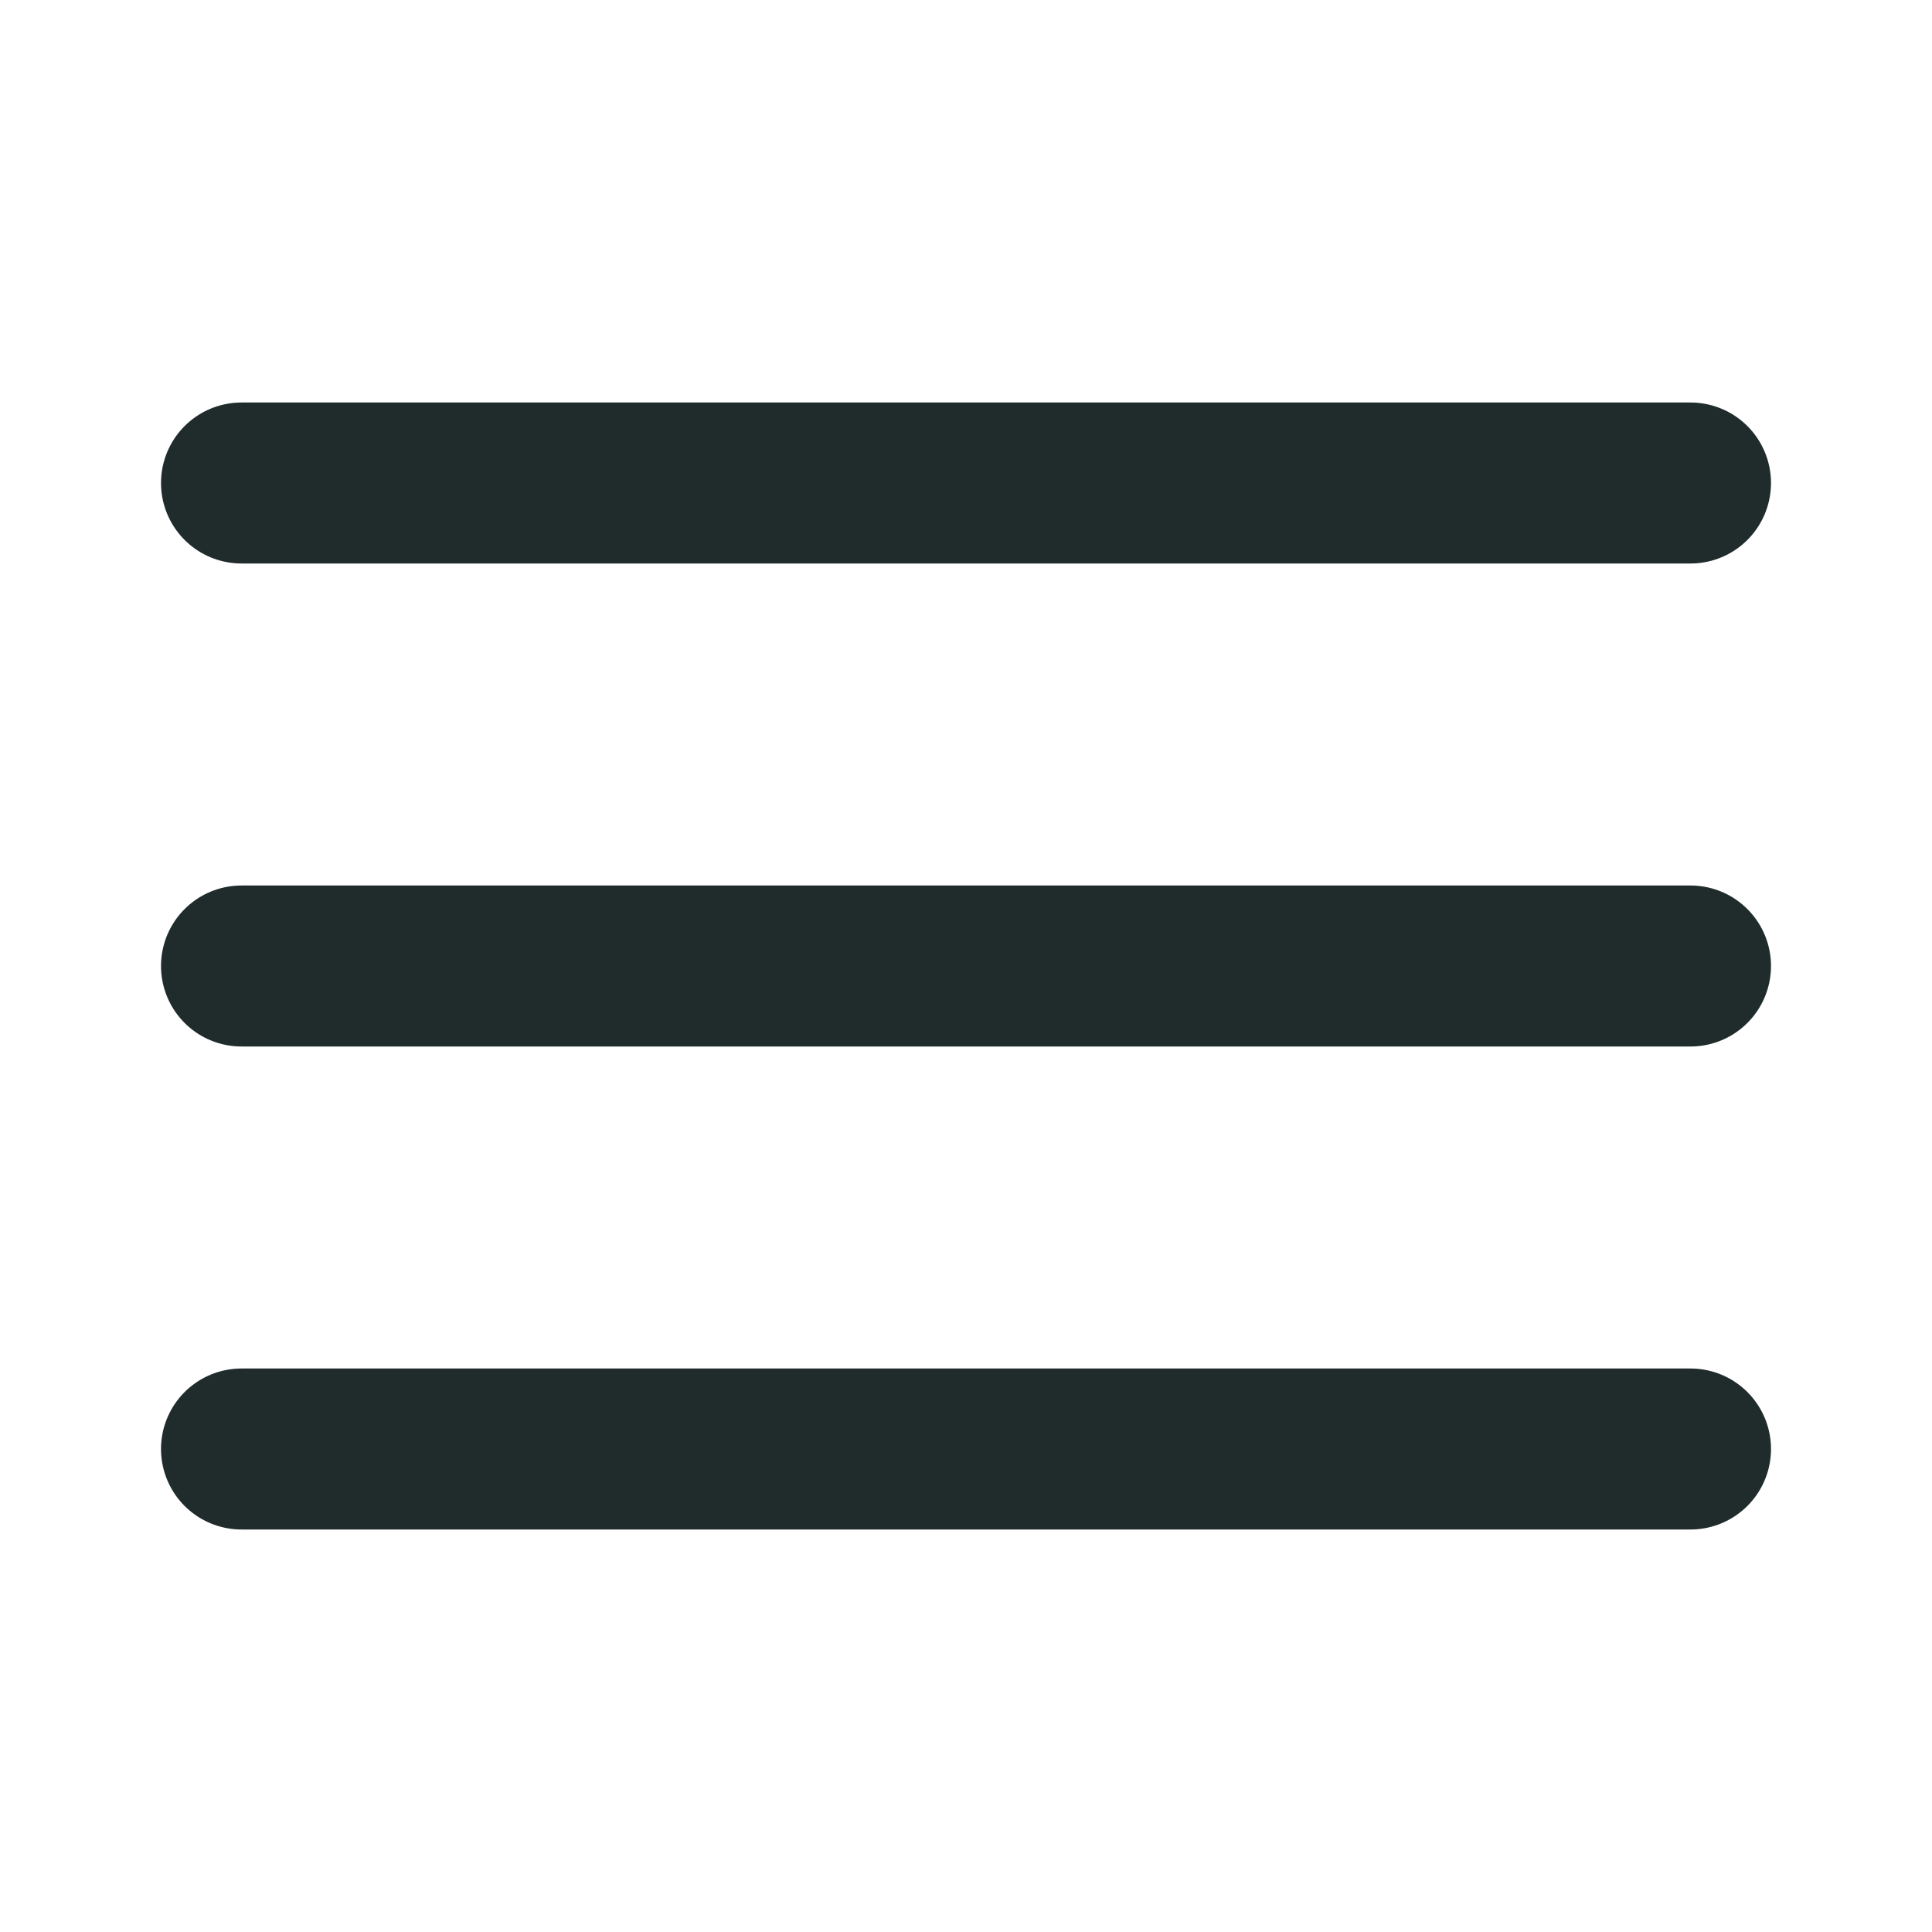
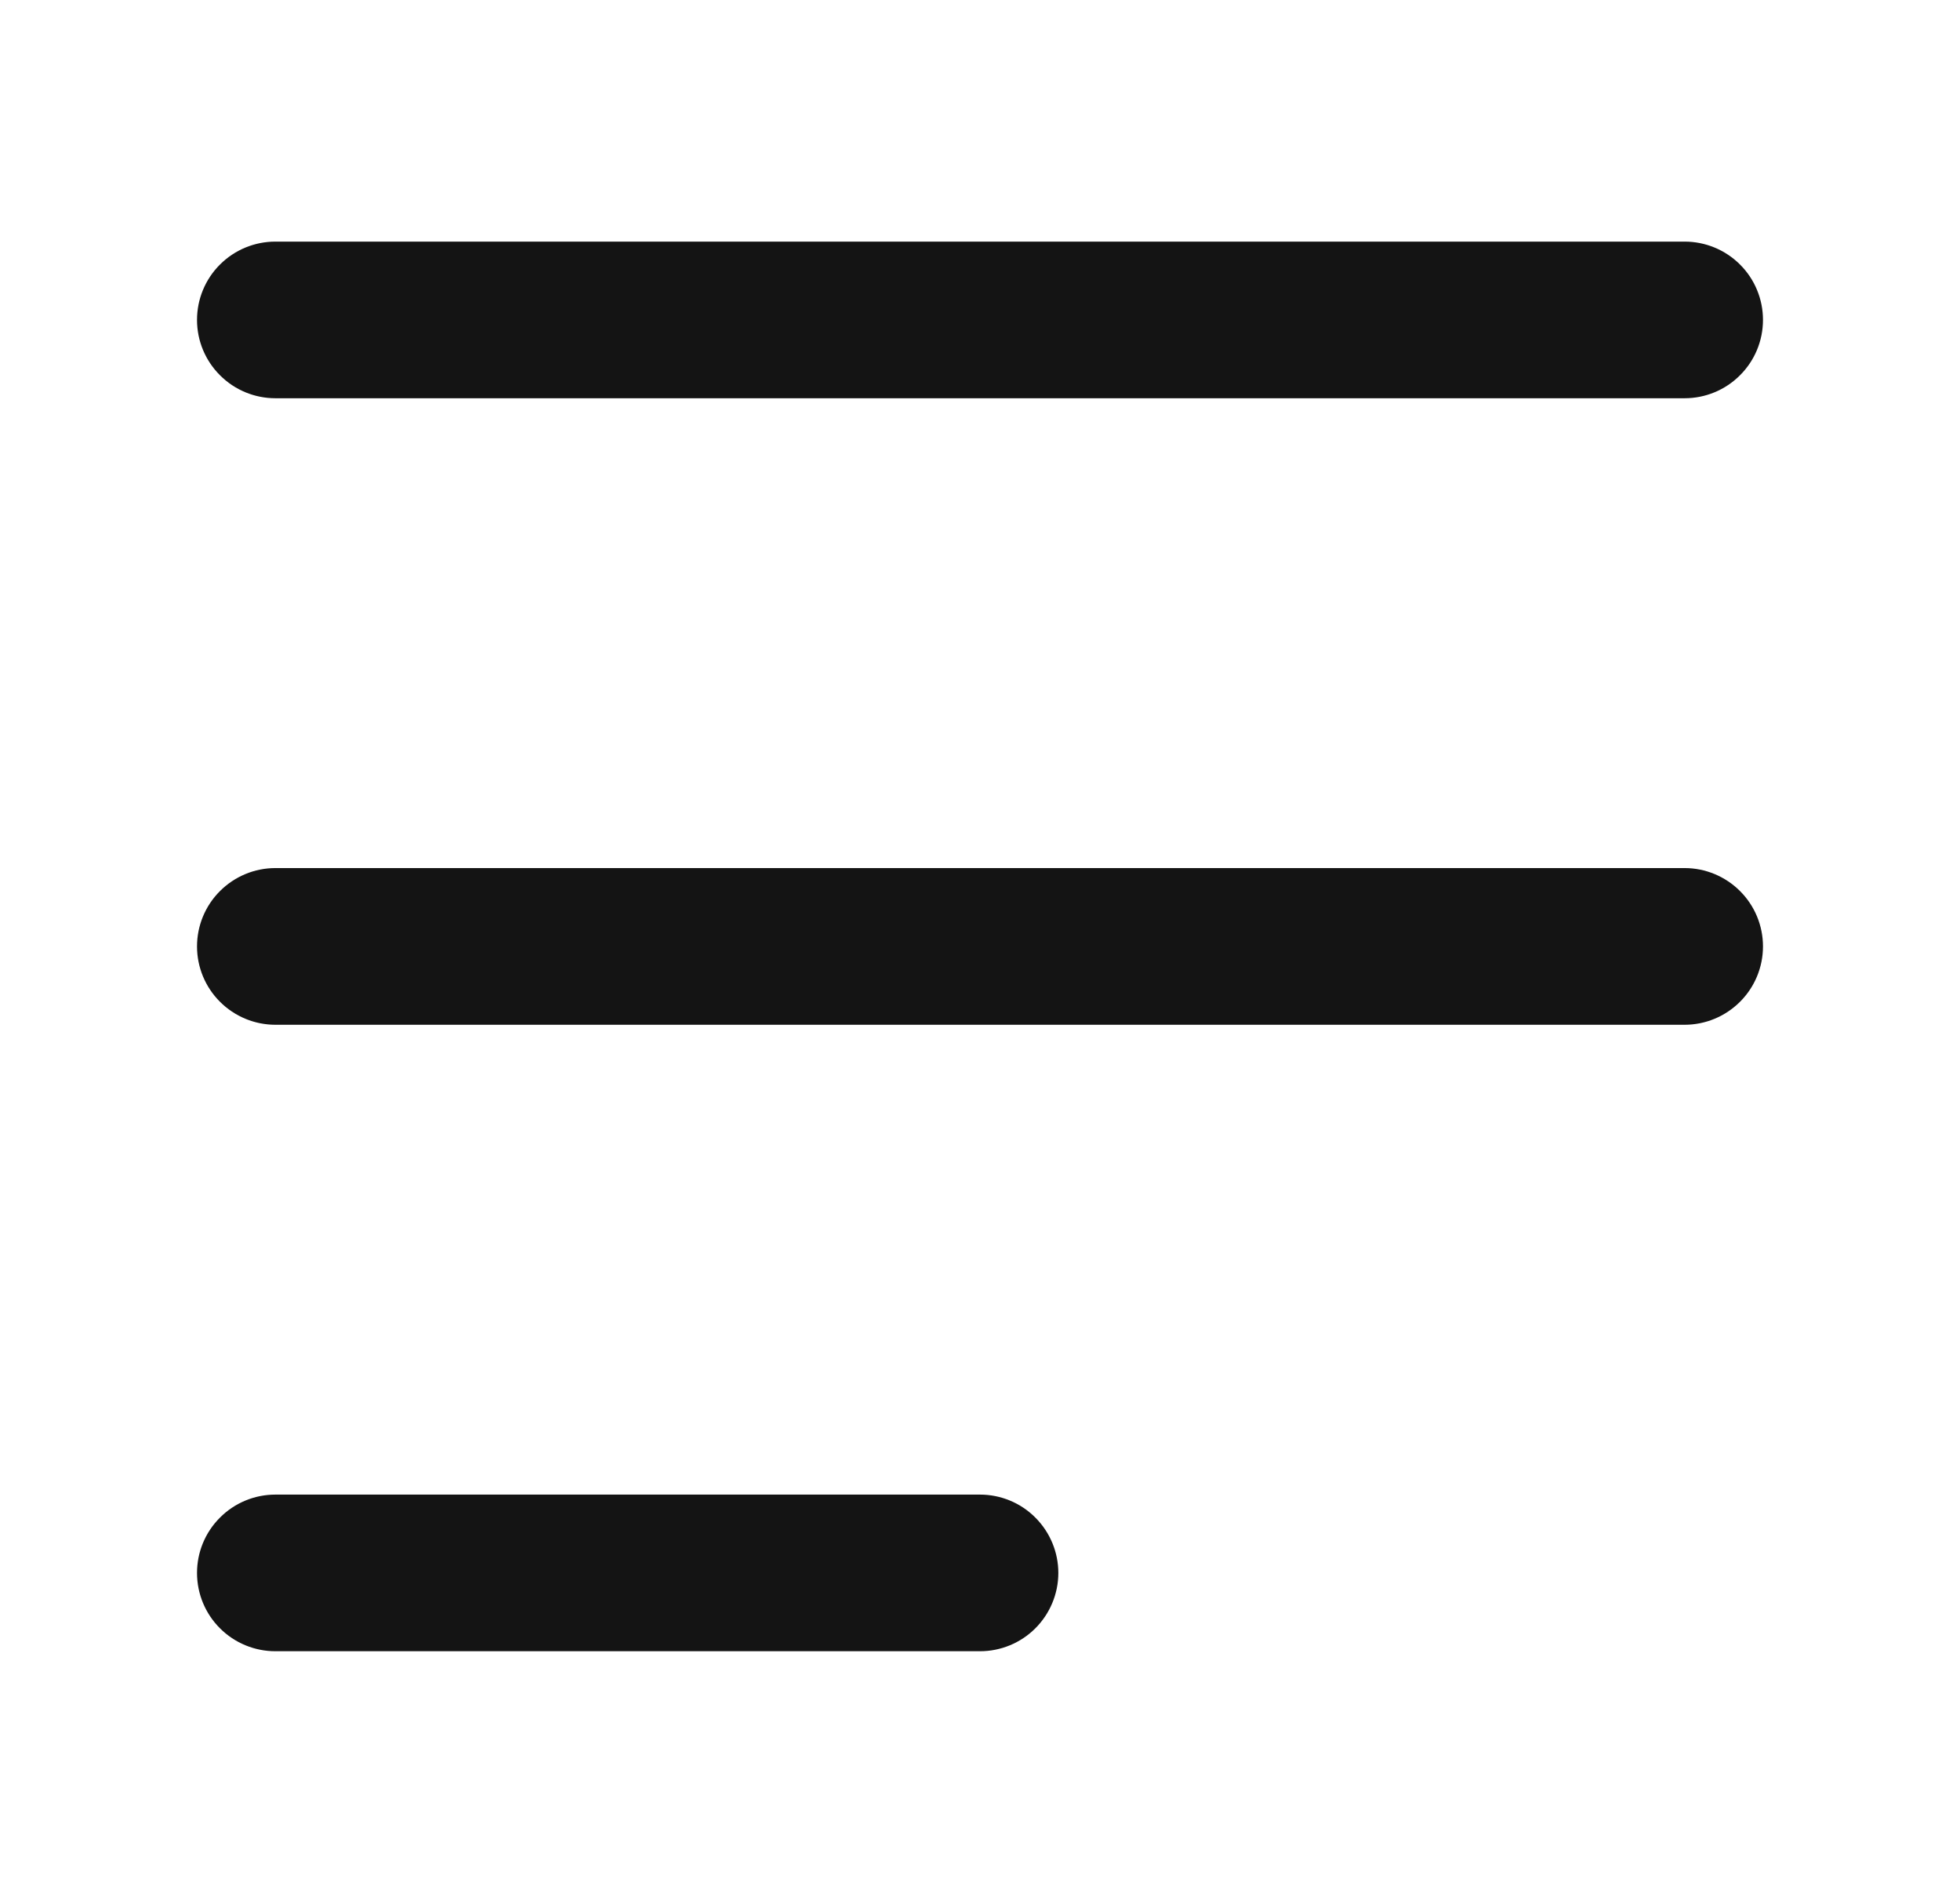
- <svg xmlns="http://www.w3.org/2000/svg" width="24" height="24" viewBox="0 0 24 24" fill="none" stroke="#202c2c" stroke-width="2" stroke-linecap="round" stroke-linejoin="round" class="feather feather-menu">
-   <line x1="3" y1="12" x2="21" y2="12" />
-   <line x1="3" y1="6" x2="21" y2="6" />
-   <line x1="3" y1="18" x2="21" y2="18" />
+ <svg xmlns="http://www.w3.org/2000/svg" width="29" height="28" viewBox="0 0 29 28" fill="none">
+   <path d="M24.926 3.574H4.074C3.767 3.574 3.472 3.696 3.255 3.913C3.037 4.13 2.915 4.425 2.915 4.732C2.915 5.04 3.037 5.334 3.255 5.551C3.472 5.769 3.767 5.891 4.074 5.891H24.926C25.233 5.891 25.528 5.769 25.745 5.551C25.963 5.334 26.085 5.04 26.085 4.732C26.085 4.425 25.963 4.13 25.745 3.913C25.528 3.696 25.233 3.574 24.926 3.574Z" fill="#141414" />
+   <path d="M26.085 14C26.085 13.693 25.963 13.398 25.745 13.181C25.528 12.964 25.233 12.841 24.926 12.841H4.074C3.767 12.841 3.472 12.964 3.255 13.181C3.037 13.398 2.915 13.693 2.915 14C2.915 14.307 3.037 14.602 3.255 14.819C3.472 15.036 3.767 15.159 4.074 15.159H24.926C25.233 15.159 25.528 15.036 25.745 14.819C25.963 14.602 26.085 14.307 26.085 14Z" fill="#141414" />
+   <path d="M14.5 22.109H4.074C3.767 22.109 3.472 22.231 3.255 22.449C3.037 22.666 2.915 22.96 2.915 23.268C2.915 23.575 3.037 23.87 3.255 24.087C3.472 24.304 3.767 24.426 4.074 24.426H14.5C14.807 24.426 15.102 24.304 15.319 24.087C15.536 23.87 15.659 23.575 15.659 23.268C15.659 22.96 15.536 22.666 15.319 22.449C15.102 22.231 14.807 22.109 14.5 22.109Z" fill="#141414" />
</svg>
